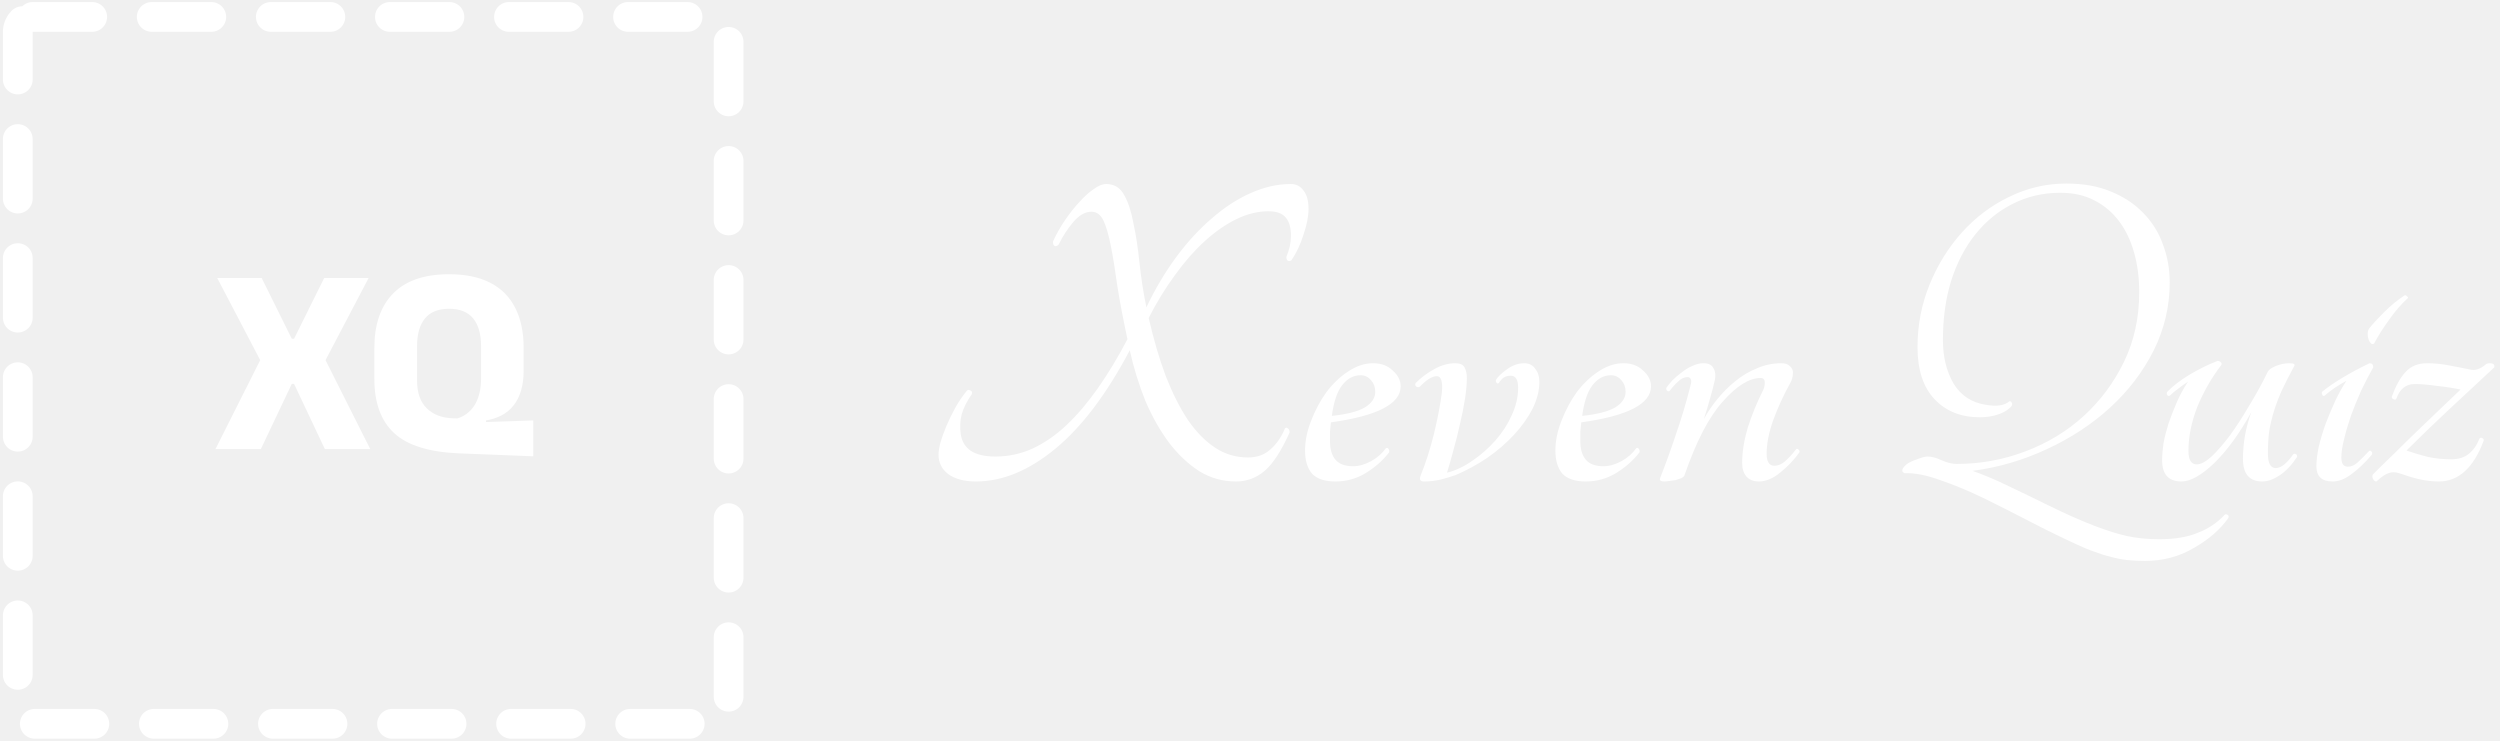
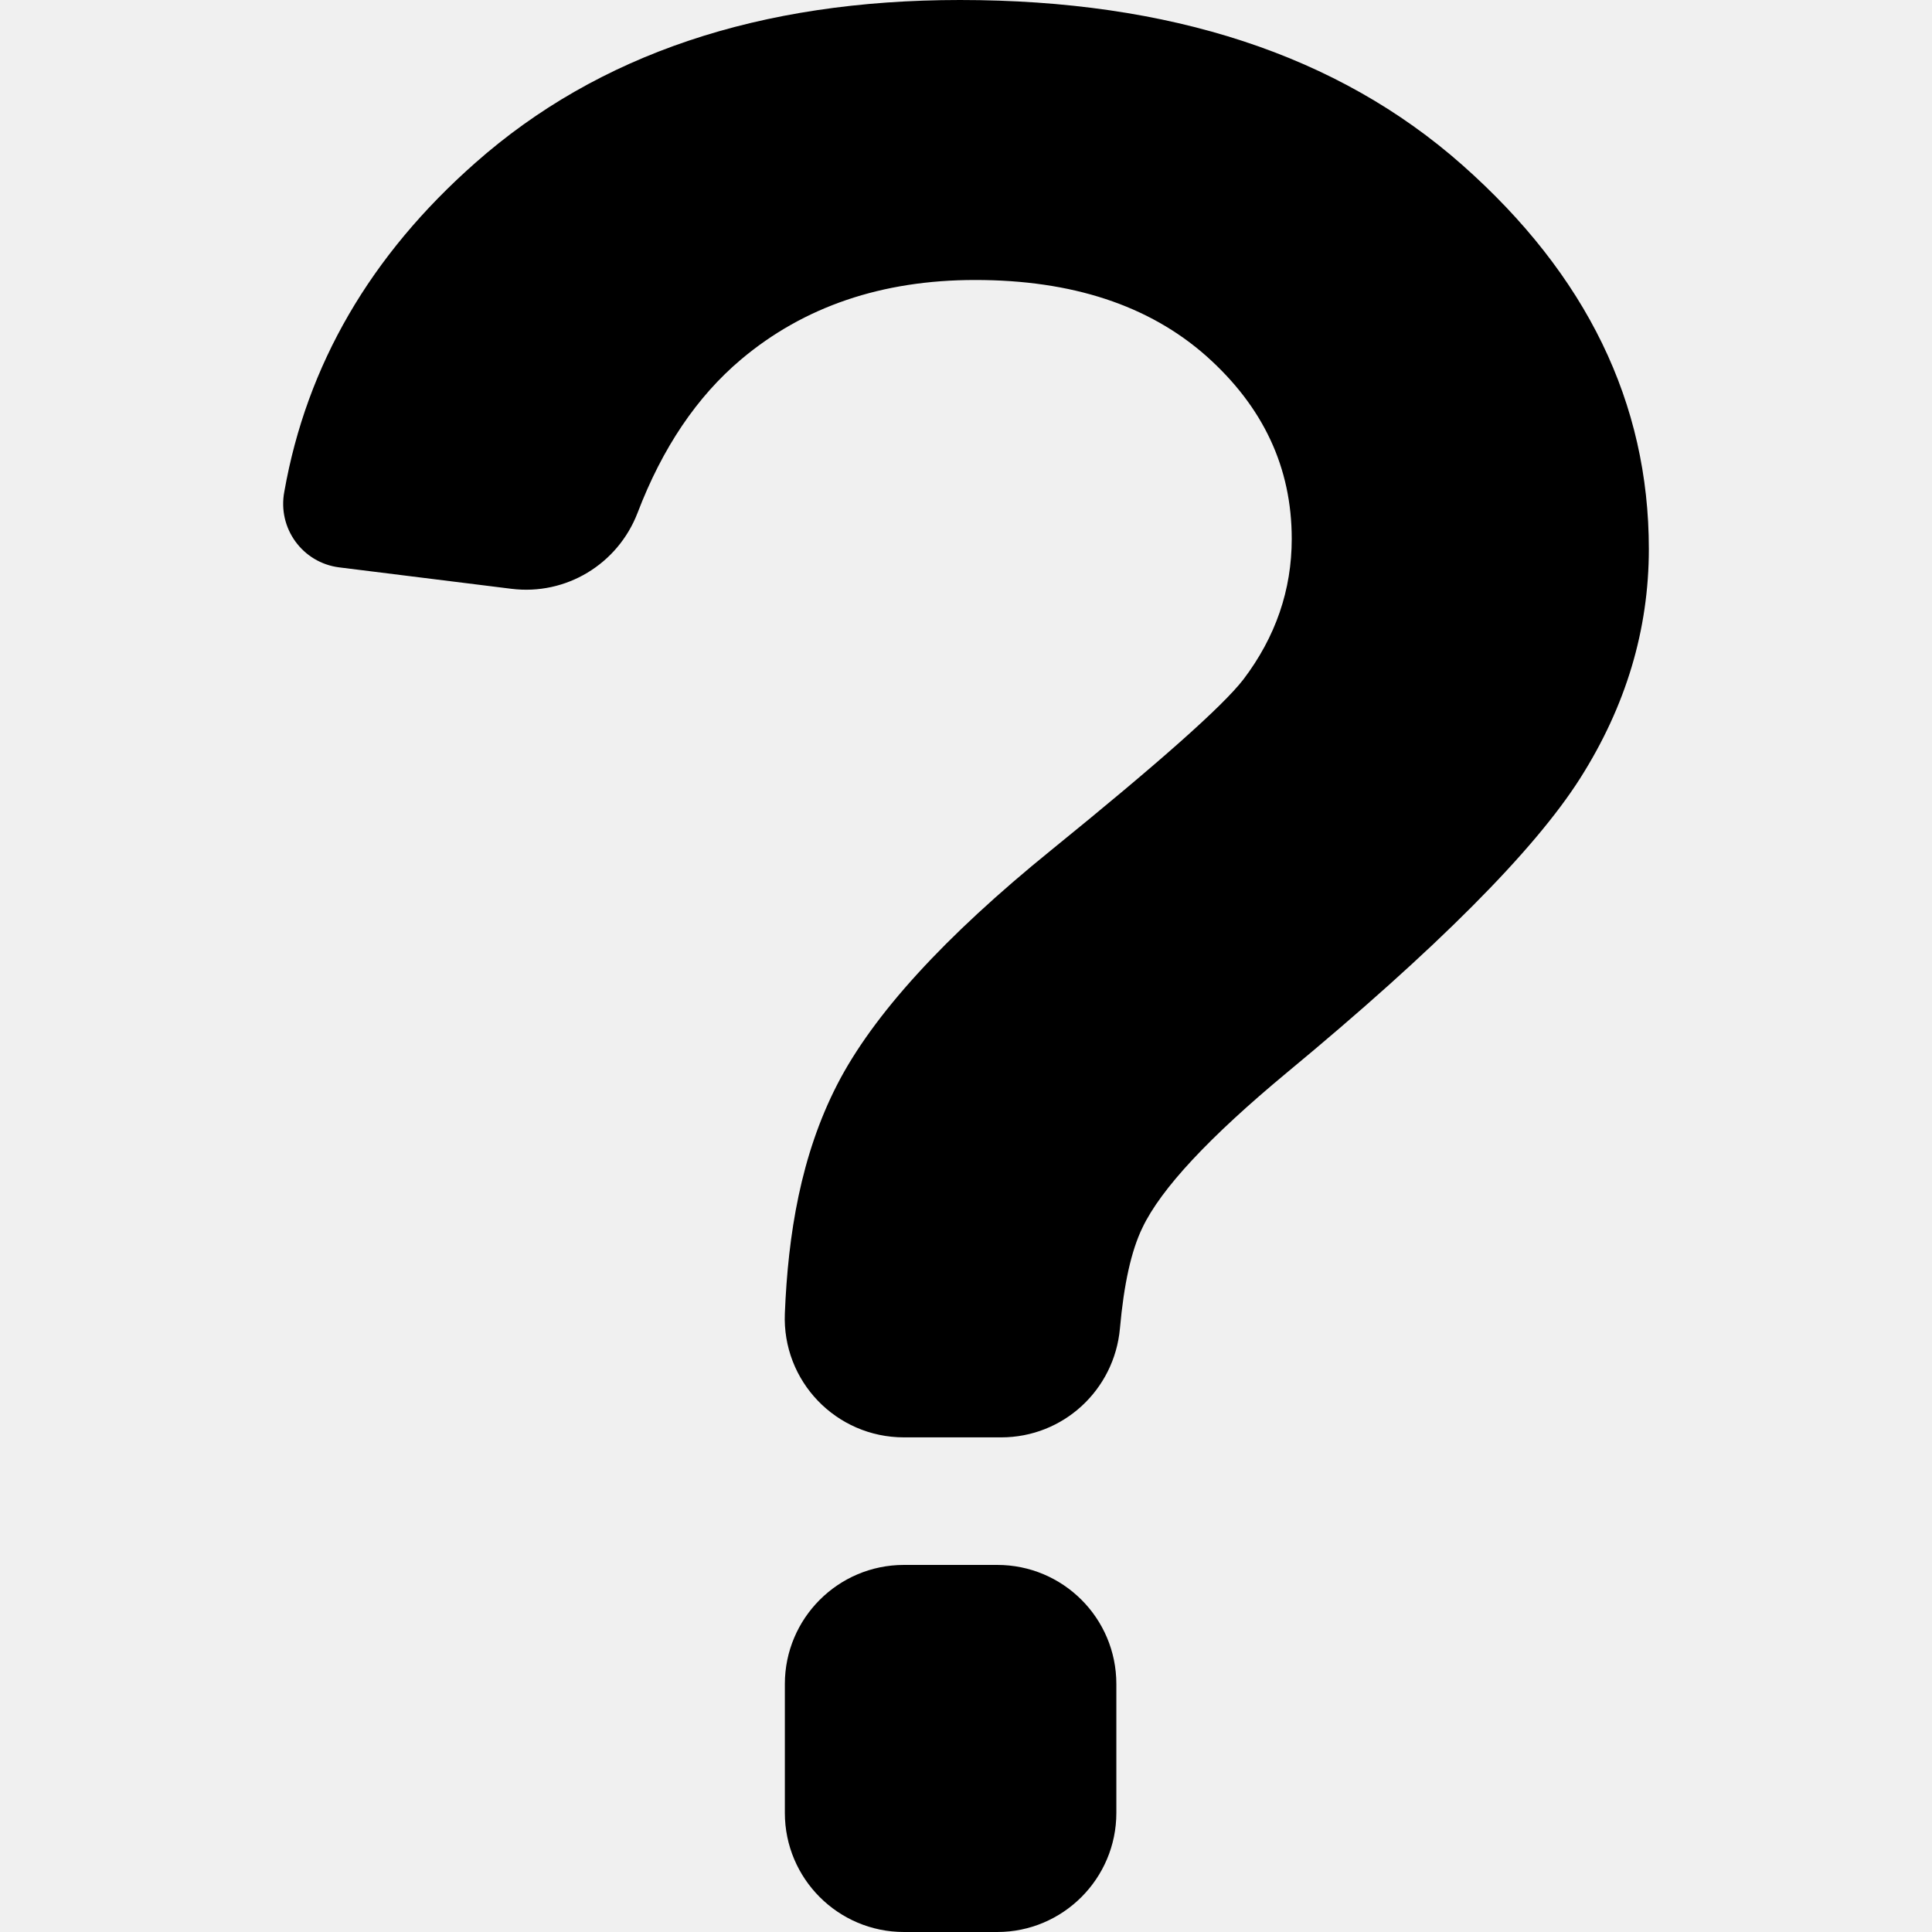
- <svg xmlns="http://www.w3.org/2000/svg" width="270" height="80" viewBox="0 0 270 80" fill="none">
-   <path d="M28.173 48.5H23.271L28.346 38.408V39.362L23.459 30.022H28.26L31.513 36.586H31.759L35.012 30.022H39.812L34.911 39.362V38.408L39.986 48.5H35.084L31.759 41.459H31.513L28.173 48.5ZM57.593 45.406V49.281L49.583 48.963C46.335 48.828 43.998 48.1 42.571 46.779C41.144 45.459 40.431 43.507 40.431 40.924V37.569C40.431 35.034 41.106 33.078 42.455 31.699C43.814 30.311 45.829 29.617 48.499 29.617C50.273 29.617 51.757 29.926 52.952 30.543C54.148 31.159 55.044 32.061 55.642 33.246C56.249 34.422 56.552 35.858 56.552 37.555V40.056C56.552 40.866 56.456 41.584 56.263 42.211C56.08 42.828 55.81 43.358 55.454 43.801C55.107 44.235 54.682 44.587 54.181 44.857C53.68 45.117 53.116 45.3 52.49 45.406V45.58L57.593 45.406ZM48.904 45.175L49.381 45.189C49.757 45.083 50.099 44.914 50.407 44.683C50.716 44.452 50.986 44.163 51.217 43.816C51.449 43.468 51.627 43.054 51.752 42.572C51.887 42.081 51.955 41.526 51.955 40.909V37.382C51.955 36.08 51.67 35.083 51.102 34.389C50.533 33.694 49.665 33.347 48.499 33.347C47.333 33.347 46.465 33.694 45.896 34.389C45.328 35.083 45.043 36.08 45.043 37.382V41.112C45.043 42.413 45.39 43.406 46.084 44.09C46.778 44.775 47.718 45.136 48.904 45.175Z" fill="white" />
-   <rect x="1.921" y="1.828" width="76.769" height="76.343" rx="1.607" stroke="white" stroke-width="3.213" stroke-linecap="round" stroke-dasharray="6.43 6.43" />
-   <path d="M139.424 19.873C139.99 19.873 140.439 20.106 140.771 20.572C141.137 21.004 141.32 21.669 141.32 22.567C141.32 23.365 141.137 24.297 140.771 25.361C140.439 26.425 140.006 27.34 139.474 28.105C139.341 28.204 139.208 28.221 139.075 28.154C138.975 28.055 138.925 27.922 138.925 27.755C139.258 26.957 139.424 26.192 139.424 25.461C139.424 24.596 139.241 23.947 138.876 23.515C138.51 23.049 137.878 22.817 136.98 22.817C135.849 22.817 134.702 23.099 133.538 23.665C132.374 24.23 131.226 25.028 130.096 26.059C128.998 27.057 127.934 28.271 126.903 29.701C125.872 31.098 124.924 32.644 124.059 34.34C124.592 36.668 125.207 38.764 125.905 40.626C126.637 42.488 127.435 44.068 128.3 45.365C129.198 46.662 130.179 47.66 131.243 48.358C132.307 49.057 133.488 49.406 134.785 49.406C135.749 49.406 136.548 49.123 137.179 48.558C137.845 47.992 138.377 47.228 138.776 46.263C138.876 46.163 138.975 46.163 139.075 46.263C139.208 46.33 139.275 46.479 139.275 46.712C138.377 48.708 137.479 50.088 136.581 50.853C135.683 51.617 134.652 52 133.488 52C132.058 52 130.744 51.634 129.547 50.903C128.35 50.138 127.252 49.107 126.254 47.81C125.29 46.513 124.442 45.016 123.71 43.32C123.012 41.59 122.446 39.761 122.014 37.832C119.52 42.555 116.843 46.097 113.982 48.458C111.122 50.819 108.262 52 105.402 52C104.138 52 103.141 51.734 102.409 51.202C101.711 50.67 101.361 49.971 101.361 49.107C101.361 48.774 101.428 48.342 101.561 47.81C101.727 47.244 101.943 46.646 102.209 46.014C102.475 45.382 102.791 44.733 103.157 44.068C103.523 43.403 103.939 42.788 104.404 42.222C104.504 42.089 104.637 42.073 104.803 42.172C104.97 42.239 105.02 42.372 104.953 42.572C104.421 43.337 104.055 44.068 103.856 44.767C103.689 45.465 103.656 46.163 103.756 46.862C103.856 47.627 104.205 48.225 104.803 48.658C105.435 49.09 106.333 49.306 107.497 49.306C108.894 49.306 110.224 49.023 111.488 48.458C112.785 47.859 114.016 47.011 115.18 45.914C116.344 44.816 117.474 43.486 118.572 41.923C119.669 40.36 120.734 38.597 121.765 36.635C121.299 34.473 120.933 32.544 120.667 30.848C120.434 29.152 120.202 27.722 119.969 26.558C119.736 25.361 119.47 24.446 119.171 23.814C118.871 23.183 118.439 22.867 117.874 22.867C117.208 22.867 116.56 23.232 115.928 23.964C115.329 24.663 114.797 25.477 114.332 26.409C114.165 26.575 114.016 26.625 113.883 26.558C113.75 26.458 113.7 26.292 113.733 26.059C114.099 25.261 114.531 24.496 115.03 23.765C115.529 23.033 116.044 22.384 116.577 21.819C117.109 21.22 117.624 20.755 118.123 20.422C118.622 20.056 119.071 19.873 119.47 19.873C120.335 19.873 120.983 20.273 121.415 21.071C121.848 21.836 122.18 22.85 122.413 24.114C122.679 25.344 122.895 26.758 123.062 28.354C123.228 29.95 123.477 31.563 123.81 33.193C124.741 31.231 125.805 29.435 127.003 27.805C128.2 26.176 129.48 24.779 130.844 23.615C132.207 22.418 133.604 21.503 135.034 20.871C136.498 20.206 137.961 19.873 139.424 19.873ZM151.271 41.724C151.271 43.619 148.76 44.916 143.738 45.615C143.705 45.947 143.672 46.28 143.639 46.612C143.639 46.945 143.639 47.294 143.639 47.66C143.639 48.525 143.838 49.19 144.237 49.655C144.636 50.121 145.268 50.354 146.133 50.354C146.765 50.354 147.413 50.171 148.078 49.805C148.744 49.439 149.276 48.974 149.675 48.408C149.808 48.342 149.908 48.375 149.974 48.508C150.041 48.608 150.057 48.724 150.024 48.857C149.359 49.722 148.511 50.47 147.48 51.102C146.482 51.701 145.401 52 144.237 52C143.073 52 142.225 51.717 141.693 51.152C141.194 50.553 140.945 49.722 140.945 48.658C140.945 47.627 141.161 46.562 141.593 45.465C142.026 44.334 142.574 43.303 143.239 42.372C143.938 41.441 144.719 40.693 145.584 40.127C146.482 39.529 147.38 39.229 148.278 39.229C149.176 39.229 149.891 39.495 150.423 40.027C150.988 40.526 151.271 41.092 151.271 41.724ZM146.931 40.526C146.166 40.526 145.501 40.892 144.936 41.624C144.403 42.322 144.038 43.42 143.838 44.916C145.434 44.75 146.615 44.451 147.38 44.018C148.145 43.553 148.527 42.987 148.527 42.322C148.527 41.823 148.378 41.407 148.078 41.075C147.779 40.709 147.397 40.526 146.931 40.526ZM157.223 51.302C156.757 51.468 156.208 51.634 155.576 51.8C154.978 51.934 154.379 52 153.781 52C153.381 52 153.265 51.784 153.431 51.352C153.997 49.955 154.479 48.441 154.878 46.812C155.277 45.149 155.56 43.669 155.726 42.372C155.826 41.208 155.643 40.626 155.177 40.626C154.679 40.626 154.063 41.008 153.332 41.773C153.165 41.84 153.032 41.823 152.933 41.724C152.833 41.624 152.816 41.507 152.883 41.374C153.481 40.776 154.146 40.277 154.878 39.878C155.643 39.445 156.408 39.229 157.173 39.229C157.672 39.229 158.004 39.379 158.171 39.678C158.337 39.977 158.42 40.36 158.42 40.825C158.42 41.457 158.353 42.206 158.22 43.07C158.087 43.935 157.904 44.85 157.672 45.814C157.472 46.745 157.239 47.676 156.973 48.608C156.74 49.506 156.508 50.321 156.275 51.052C157.206 50.819 158.121 50.387 159.019 49.755C159.95 49.123 160.781 48.392 161.513 47.56C162.245 46.729 162.827 45.831 163.259 44.866C163.725 43.869 163.957 42.871 163.957 41.873C163.957 41.008 163.691 40.576 163.159 40.576C162.86 40.576 162.61 40.643 162.411 40.776C162.245 40.875 162.062 41.075 161.862 41.374C161.762 41.441 161.679 41.424 161.613 41.324C161.546 41.225 161.53 41.125 161.563 41.025C161.796 40.659 162.195 40.277 162.76 39.878C163.359 39.445 163.974 39.229 164.606 39.229C165.138 39.229 165.537 39.429 165.803 39.828C166.102 40.194 166.252 40.659 166.252 41.225C166.252 42.189 166.003 43.17 165.504 44.168C165.005 45.132 164.34 46.064 163.508 46.962C162.677 47.859 161.712 48.691 160.615 49.456C159.517 50.188 158.387 50.803 157.223 51.302ZM178.309 41.724C178.309 43.619 175.798 44.916 170.776 45.615C170.743 45.947 170.71 46.28 170.676 46.612C170.676 46.945 170.676 47.294 170.676 47.66C170.676 48.525 170.876 49.19 171.275 49.655C171.674 50.121 172.306 50.354 173.171 50.354C173.803 50.354 174.451 50.171 175.116 49.805C175.781 49.439 176.313 48.974 176.713 48.408C176.846 48.342 176.945 48.375 177.012 48.508C177.078 48.608 177.095 48.724 177.062 48.857C176.397 49.722 175.549 50.47 174.518 51.102C173.52 51.701 172.439 52 171.275 52C170.111 52 169.263 51.717 168.731 51.152C168.232 50.553 167.983 49.722 167.983 48.658C167.983 47.627 168.199 46.562 168.631 45.465C169.063 44.334 169.612 43.303 170.277 42.372C170.976 41.441 171.757 40.693 172.622 40.127C173.52 39.529 174.418 39.229 175.316 39.229C176.214 39.229 176.929 39.495 177.461 40.027C178.026 40.526 178.309 41.092 178.309 41.724ZM173.969 40.526C173.204 40.526 172.539 40.892 171.973 41.624C171.441 42.322 171.075 43.42 170.876 44.916C172.472 44.75 173.653 44.451 174.418 44.018C175.183 43.553 175.565 42.987 175.565 42.322C175.565 41.823 175.416 41.407 175.116 41.075C174.817 40.709 174.434 40.526 173.969 40.526ZM193.988 48.508C194.055 48.441 194.138 48.458 194.238 48.558C194.338 48.624 194.371 48.724 194.338 48.857C193.739 49.689 193.04 50.42 192.242 51.052C191.477 51.684 190.712 52 189.948 52C189.382 52 188.933 51.817 188.601 51.451C188.301 51.085 188.152 50.603 188.152 50.005C188.152 48.841 188.351 47.577 188.75 46.213C189.183 44.85 189.748 43.469 190.446 42.073C190.546 41.84 190.596 41.59 190.596 41.324C190.596 40.992 190.446 40.825 190.147 40.825C188.917 40.825 187.553 41.674 186.056 43.37C184.56 45.033 183.18 47.693 181.916 51.352C181.883 51.451 181.766 51.551 181.567 51.651C181.4 51.717 181.201 51.784 180.968 51.85C180.735 51.884 180.502 51.917 180.27 51.95C180.037 51.983 179.854 52 179.721 52C179.555 52 179.422 51.967 179.322 51.9C179.255 51.834 179.255 51.717 179.322 51.551C179.887 50.121 180.453 48.558 181.018 46.862C181.617 45.132 182.132 43.403 182.564 41.674C182.664 41.341 182.681 41.108 182.614 40.975C182.548 40.809 182.431 40.726 182.265 40.726C181.899 40.726 181.55 40.892 181.217 41.225C180.885 41.524 180.586 41.856 180.32 42.222C180.22 42.289 180.12 42.272 180.02 42.172C179.954 42.073 179.937 41.973 179.97 41.873C180.137 41.64 180.353 41.374 180.619 41.075C180.918 40.776 181.251 40.493 181.617 40.227C181.982 39.928 182.365 39.695 182.764 39.529C183.163 39.329 183.562 39.229 183.961 39.229C184.527 39.229 184.892 39.412 185.059 39.778C185.258 40.111 185.308 40.526 185.208 41.025C185.042 41.757 184.859 42.455 184.66 43.12C184.493 43.752 184.277 44.467 184.011 45.265C184.41 44.534 184.892 43.819 185.458 43.12C186.056 42.389 186.705 41.74 187.403 41.175C188.135 40.576 188.917 40.111 189.748 39.778C190.579 39.412 191.461 39.229 192.392 39.229C192.791 39.229 193.09 39.329 193.29 39.529C193.523 39.728 193.639 39.961 193.639 40.227C193.639 40.693 193.523 41.108 193.29 41.474C192.591 42.738 191.993 44.051 191.494 45.415C191.028 46.745 190.796 47.943 190.796 49.007C190.796 49.871 191.078 50.304 191.644 50.304C192.009 50.304 192.375 50.154 192.741 49.855C193.107 49.556 193.523 49.107 193.988 48.508ZM223.154 19.823C224.984 19.823 226.58 20.106 227.944 20.672C229.34 21.237 230.504 22.002 231.436 22.966C232.4 23.931 233.115 25.062 233.581 26.359C234.079 27.656 234.329 29.036 234.329 30.499C234.329 33.093 233.747 35.554 232.583 37.882C231.419 40.177 229.856 42.222 227.894 44.018C225.931 45.814 223.653 47.311 221.059 48.508C218.498 49.705 215.821 50.487 213.028 50.853C213.892 51.152 214.84 51.534 215.871 52C216.902 52.499 217.983 53.014 219.114 53.547C220.244 54.112 221.408 54.677 222.606 55.243C223.803 55.808 225 56.324 226.198 56.789C227.495 57.288 228.659 57.654 229.69 57.886C230.754 58.119 231.918 58.236 233.182 58.236C234.878 58.236 236.274 58.003 237.372 57.537C238.503 57.105 239.467 56.456 240.265 55.592C240.332 55.525 240.432 55.525 240.565 55.592C240.698 55.658 240.731 55.775 240.664 55.941C239.767 57.205 238.519 58.286 236.923 59.184C235.36 60.115 233.597 60.58 231.635 60.58C230.937 60.58 230.288 60.547 229.69 60.481C229.124 60.414 228.542 60.298 227.944 60.131C227.378 59.998 226.796 59.816 226.198 59.583C225.599 59.383 224.95 59.117 224.252 58.785C222.589 58.02 220.893 57.188 219.164 56.29C217.434 55.392 215.755 54.544 214.125 53.746C212.529 52.981 210.999 52.349 209.536 51.85C208.072 51.318 206.792 51.069 205.694 51.102C205.528 51.035 205.445 50.936 205.445 50.803C205.445 50.636 205.595 50.42 205.894 50.154C206.16 49.955 206.542 49.772 207.041 49.605C207.54 49.406 207.923 49.306 208.189 49.306C208.621 49.306 209.12 49.439 209.685 49.705C210.284 49.971 210.833 50.104 211.331 50.104C213.892 50.104 216.353 49.655 218.715 48.757C221.109 47.859 223.204 46.596 225 44.966C226.829 43.303 228.293 41.341 229.39 39.08C230.488 36.818 231.036 34.307 231.036 31.547C231.036 30.017 230.854 28.604 230.488 27.306C230.122 25.976 229.573 24.829 228.841 23.864C228.11 22.9 227.212 22.151 226.148 21.619C225.117 21.087 223.903 20.821 222.506 20.821C220.644 20.821 218.931 21.22 217.368 22.018C215.838 22.783 214.508 23.864 213.377 25.261C212.246 26.658 211.365 28.337 210.733 30.3C210.134 32.228 209.835 34.374 209.835 36.735C209.835 38.531 210.217 40.094 210.982 41.424C211.78 42.721 212.944 43.486 214.474 43.719C215.638 43.919 216.47 43.802 216.969 43.37C217.068 43.303 217.152 43.32 217.218 43.42C217.318 43.519 217.334 43.652 217.268 43.819C217.002 44.184 216.553 44.484 215.921 44.717C215.289 44.949 214.591 45.066 213.826 45.066C211.797 45.066 210.167 44.417 208.937 43.12C207.706 41.823 207.091 39.944 207.091 37.483C207.091 35.122 207.524 32.877 208.388 30.749C209.253 28.62 210.417 26.741 211.88 25.111C213.344 23.482 215.04 22.201 216.969 21.27C218.931 20.306 220.993 19.823 223.154 19.823ZM235.604 52C234.207 52 233.509 51.235 233.509 49.705C233.509 49.173 233.559 48.558 233.659 47.859C233.792 47.161 233.975 46.446 234.207 45.714C234.473 44.949 234.773 44.184 235.105 43.42C235.438 42.655 235.837 41.923 236.303 41.225C235.937 41.457 235.588 41.707 235.255 41.973C234.922 42.206 234.623 42.455 234.357 42.721C234.257 42.788 234.157 42.771 234.058 42.671C233.991 42.538 233.991 42.422 234.058 42.322C234.623 41.724 235.421 41.108 236.452 40.476C237.516 39.844 238.531 39.346 239.495 38.98C239.662 38.98 239.778 39.03 239.844 39.129C239.944 39.196 239.961 39.296 239.894 39.429C238.83 40.825 237.965 42.339 237.3 43.968C236.668 45.598 236.352 47.178 236.352 48.708C236.352 49.672 236.652 50.154 237.25 50.154C237.683 50.154 238.215 49.871 238.847 49.306C239.479 48.708 240.144 47.943 240.842 47.011C241.541 46.047 242.239 44.966 242.937 43.769C243.669 42.572 244.334 41.358 244.933 40.127C245.033 39.928 245.315 39.728 245.781 39.529C246.28 39.329 246.779 39.229 247.277 39.229C247.776 39.229 247.926 39.362 247.726 39.628C247.261 40.493 246.845 41.308 246.479 42.073C246.147 42.804 245.864 43.536 245.631 44.268C245.398 44.999 245.215 45.748 245.082 46.513C244.983 47.244 244.933 48.059 244.933 48.957C244.933 50.021 245.215 50.553 245.781 50.553C246.346 50.553 246.978 50.054 247.677 49.057C247.776 48.99 247.876 48.99 247.976 49.057C248.076 49.123 248.109 49.223 248.076 49.356C247.51 50.221 246.878 50.886 246.18 51.352C245.515 51.784 244.9 52 244.334 52C242.937 52 242.239 51.185 242.239 49.556C242.239 47.859 242.538 46.18 243.137 44.517C241.873 46.812 240.543 48.641 239.146 50.005C237.749 51.335 236.569 52 235.604 52ZM256.408 37.084C256.308 37.184 256.192 37.184 256.059 37.084C255.959 36.984 255.876 36.851 255.81 36.685C255.743 36.486 255.71 36.286 255.71 36.086C255.71 35.854 255.76 35.654 255.859 35.488C256.225 35.022 256.757 34.44 257.456 33.742C258.187 33.01 258.936 32.395 259.701 31.896C259.767 31.863 259.85 31.896 259.95 31.996C260.05 32.062 260.083 32.129 260.05 32.195C259.351 32.827 258.686 33.592 258.054 34.49C257.423 35.355 256.874 36.219 256.408 37.084ZM251.07 42.721C250.971 42.788 250.887 42.771 250.821 42.671C250.754 42.538 250.738 42.422 250.771 42.322C252.002 41.324 253.714 40.293 255.909 39.229C256.175 39.229 256.308 39.379 256.308 39.678C255.876 40.443 255.444 41.275 255.011 42.172C254.612 43.07 254.246 43.968 253.914 44.866C253.615 45.731 253.365 46.579 253.166 47.41C252.966 48.209 252.866 48.874 252.866 49.406C252.866 50.071 253.099 50.404 253.565 50.404C253.93 50.404 254.28 50.254 254.612 49.955C254.978 49.622 255.394 49.206 255.859 48.708C255.926 48.641 256.009 48.658 256.109 48.757C256.209 48.824 256.225 48.94 256.159 49.107C255.427 49.971 254.695 50.67 253.964 51.202C253.265 51.734 252.584 52 251.918 52C250.754 52 250.172 51.451 250.172 50.354C250.172 49.755 250.256 49.057 250.422 48.259C250.621 47.427 250.871 46.596 251.17 45.764C251.503 44.9 251.852 44.068 252.218 43.27C252.617 42.438 253.016 41.724 253.415 41.125C253.049 41.324 252.633 41.574 252.168 41.873C251.736 42.172 251.37 42.455 251.07 42.721ZM259.901 48.658C260.666 48.924 261.447 49.157 262.246 49.356C263.077 49.522 263.892 49.605 264.69 49.605C265.521 49.605 266.17 49.406 266.636 49.007C267.134 48.608 267.517 48.059 267.783 47.361C267.883 47.261 267.982 47.244 268.082 47.311C268.215 47.377 268.265 47.477 268.232 47.61C267.134 50.537 265.521 52 263.393 52C262.695 52 261.98 51.917 261.248 51.751C260.549 51.584 259.834 51.368 259.103 51.102C258.67 50.969 258.288 50.969 257.955 51.102C257.623 51.202 257.19 51.501 256.658 52C256.492 52 256.376 51.917 256.309 51.751C256.209 51.584 256.193 51.418 256.259 51.252C256.991 50.52 257.772 49.755 258.604 48.957C259.435 48.126 260.267 47.311 261.098 46.513C261.93 45.714 262.744 44.933 263.543 44.168C264.341 43.403 265.072 42.705 265.738 42.073C264.973 41.906 264.108 41.773 263.144 41.674C262.212 41.541 261.431 41.474 260.799 41.474C259.834 41.474 259.169 42.006 258.803 43.07C258.737 43.17 258.637 43.187 258.504 43.12C258.371 43.054 258.305 42.971 258.305 42.871C258.737 41.674 259.236 40.776 259.801 40.177C260.367 39.545 261.148 39.229 262.146 39.229C262.911 39.229 263.726 39.312 264.59 39.479C265.488 39.645 266.17 39.778 266.636 39.878C267.001 39.977 267.317 39.977 267.583 39.878C267.883 39.778 268.165 39.612 268.431 39.379C268.531 39.279 268.681 39.229 268.88 39.229C269.28 39.229 269.446 39.379 269.379 39.678C267.55 41.374 265.854 42.954 264.291 44.417C262.761 45.847 261.298 47.261 259.901 48.658Z" fill="white" />
+ <svg xmlns="http://www.w3.org/2000/svg" width="50pt" height="50pt" viewBox="0 0 50 50" version="1.1">
+   <g id="surface1">
+     <path style=" stroke:none;fill-rule:nonzero;fill:rgb(0%,0%,0%);fill-opacity:1;" d="M 25.809 40.5 L 23.395 40.5 C 21.691 40.5 20.312 41.883 20.312 43.582 L 20.312 46.918 C 20.312 48.617 21.691 50 23.395 50 L 25.809 50 C 27.508 50 28.891 48.617 28.891 46.918 L 28.891 43.582 C 28.891 41.875 27.508 40.5 25.809 40.5 Z M 25.809 40.5 " />
+     <path style=" stroke:none;fill-rule:nonzero;fill:rgb(0%,0%,0%);fill-opacity:1;" d="M 8.781 14.684 L 13.234 15.238 C 14.648 15.414 15.988 14.602 16.5 13.273 C 17.141 11.594 18.035 10.266 19.18 9.301 C 20.805 7.934 22.824 7.246 25.238 7.246 C 27.742 7.246 29.734 7.902 31.215 9.211 C 32.695 10.527 33.43 12.102 33.43 13.945 C 33.43 15.27 33.012 16.484 32.18 17.582 C 31.641 18.281 29.98 19.75 27.211 21.996 C 24.438 24.242 22.594 26.266 21.668 28.066 C 20.723 29.906 20.395 31.945 20.312 33.988 C 20.238 35.742 21.637 37.199 23.395 37.199 L 25.91 37.199 C 27.516 37.199 28.84 35.973 28.984 34.379 C 29.086 33.234 29.277 32.367 29.566 31.773 C 30.047 30.762 31.297 29.426 33.301 27.762 C 37.18 24.551 39.707 22.012 40.895 20.141 C 42.078 18.277 42.672 16.297 42.672 14.207 C 42.672 10.43 41.062 7.117 37.844 4.27 C 34.625 1.422 30.289 0 24.844 0 C 19.664 0 15.484 1.402 12.301 4.215 C 9.586 6.609 7.938 9.445 7.359 12.719 C 7.176 13.672 7.832 14.566 8.781 14.684 Z M 8.781 14.684 " />
+   </g>
</svg>
